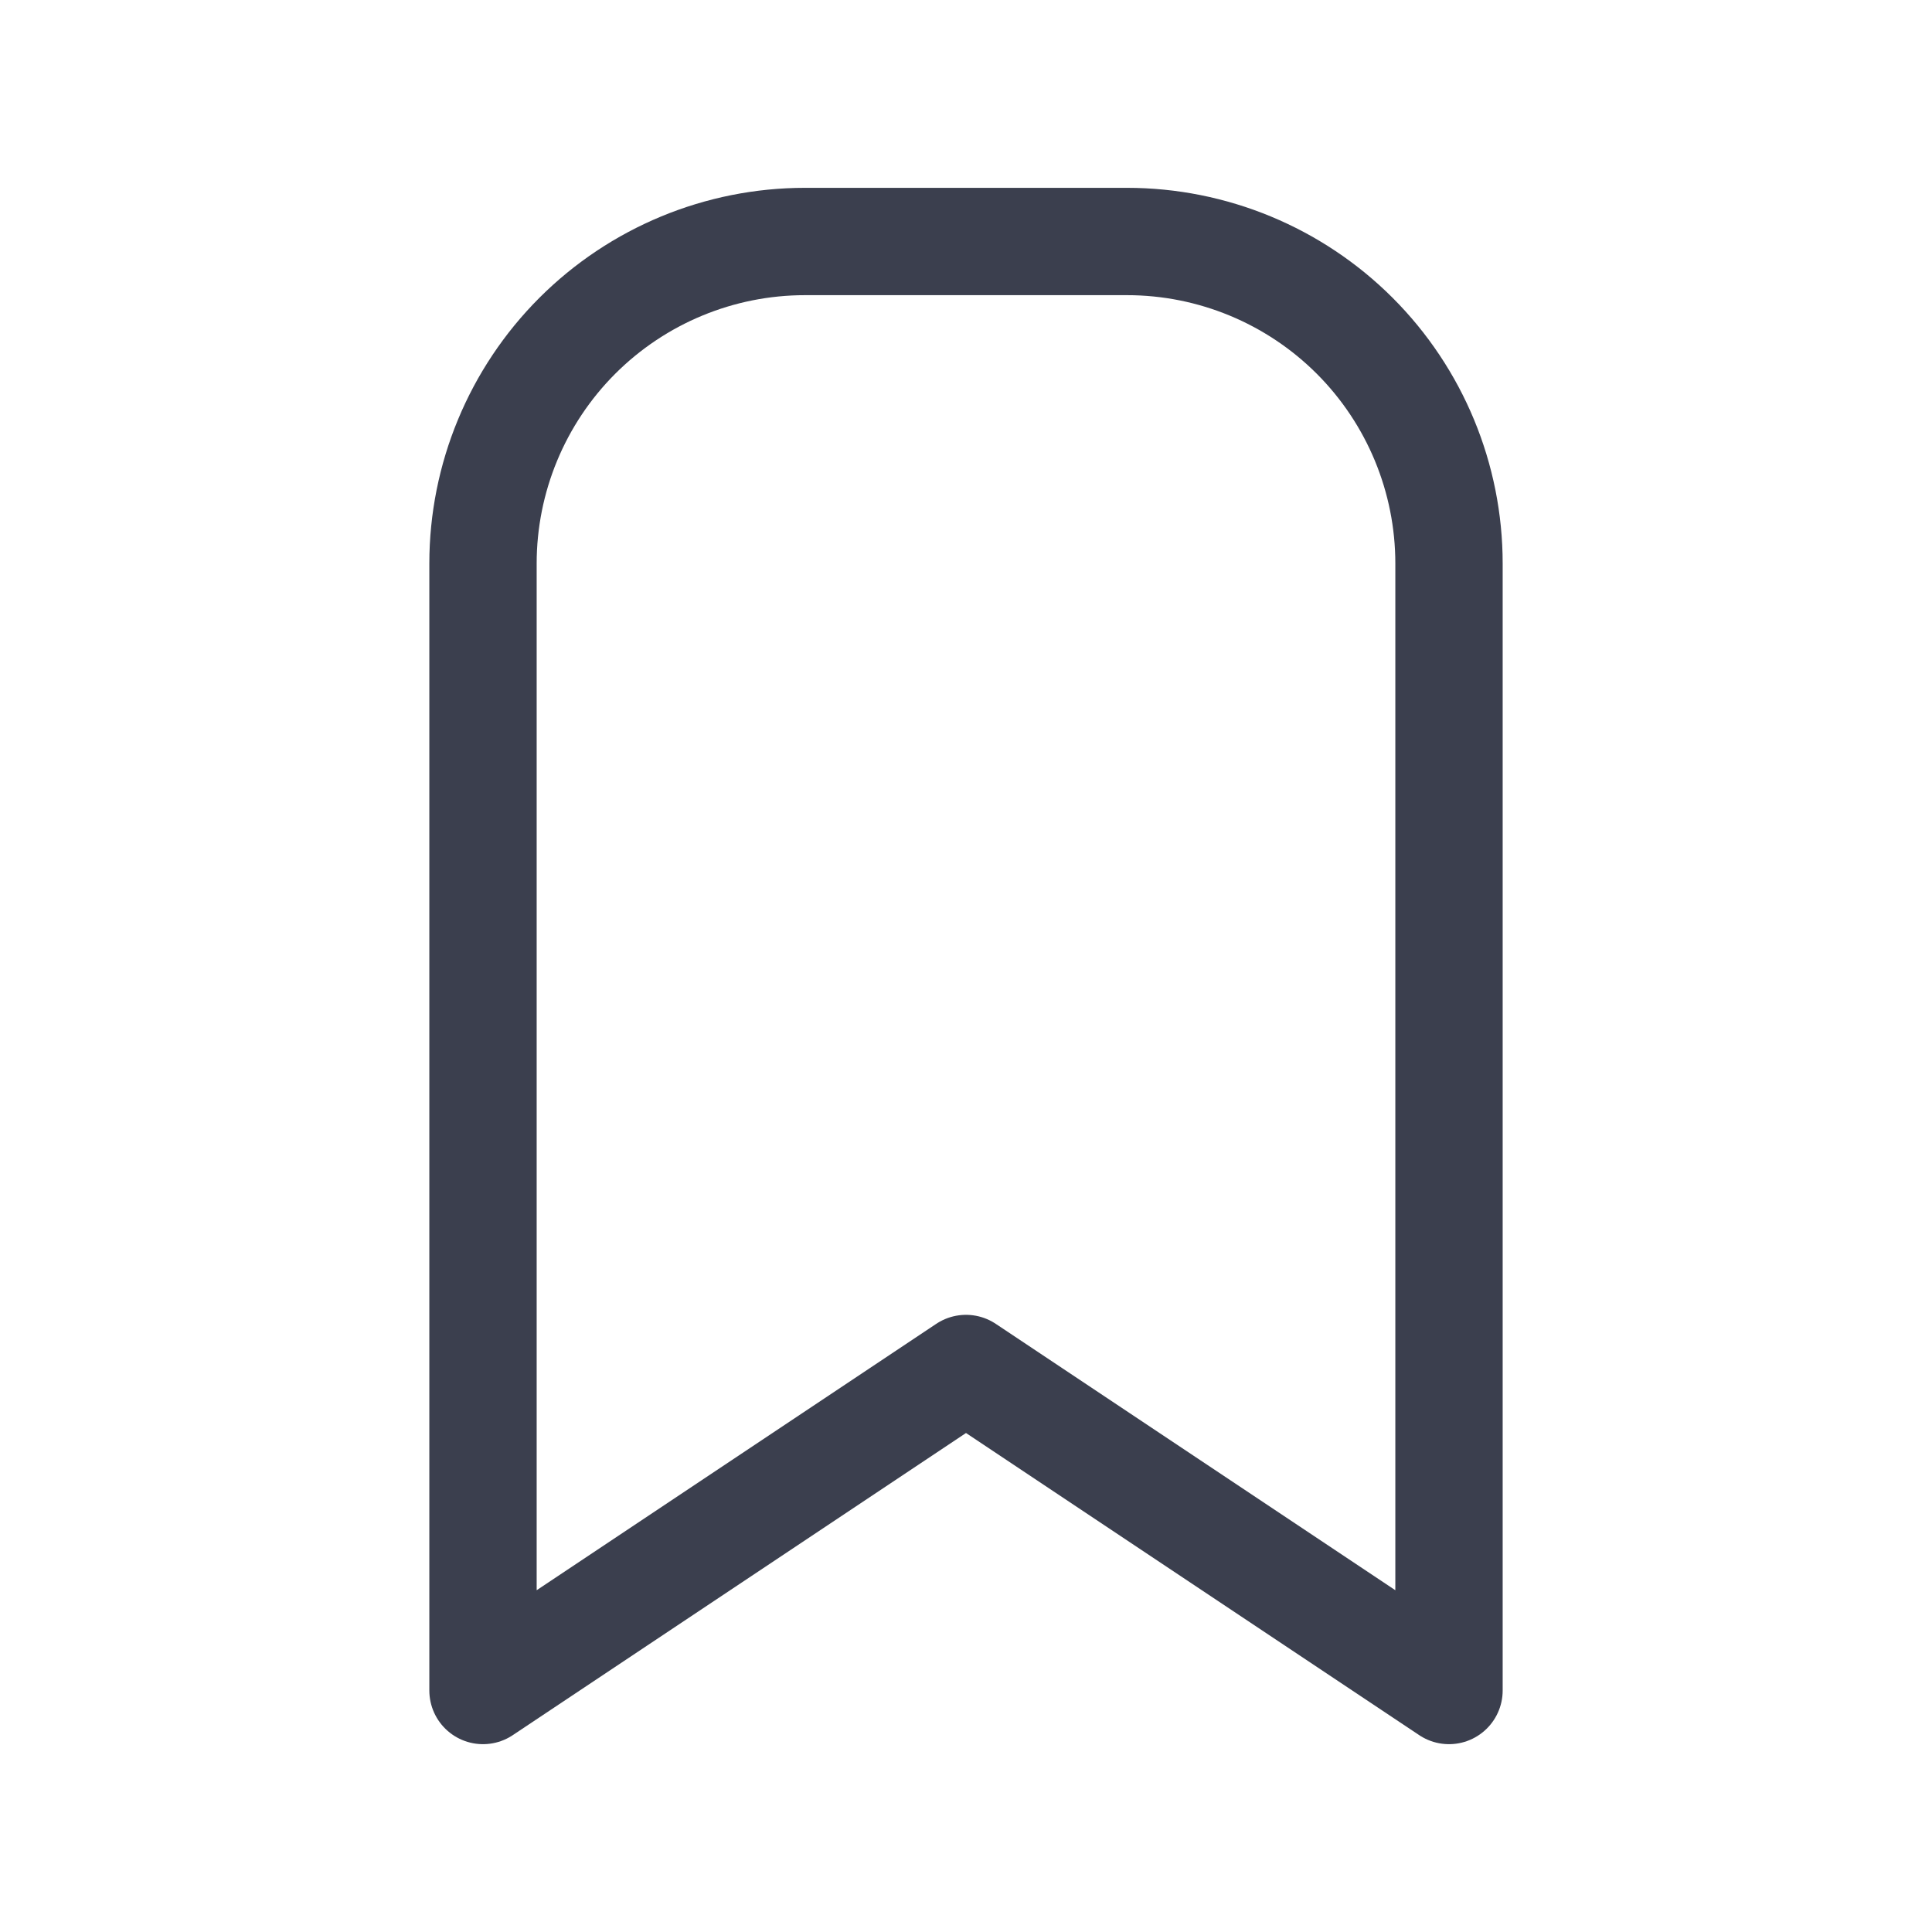
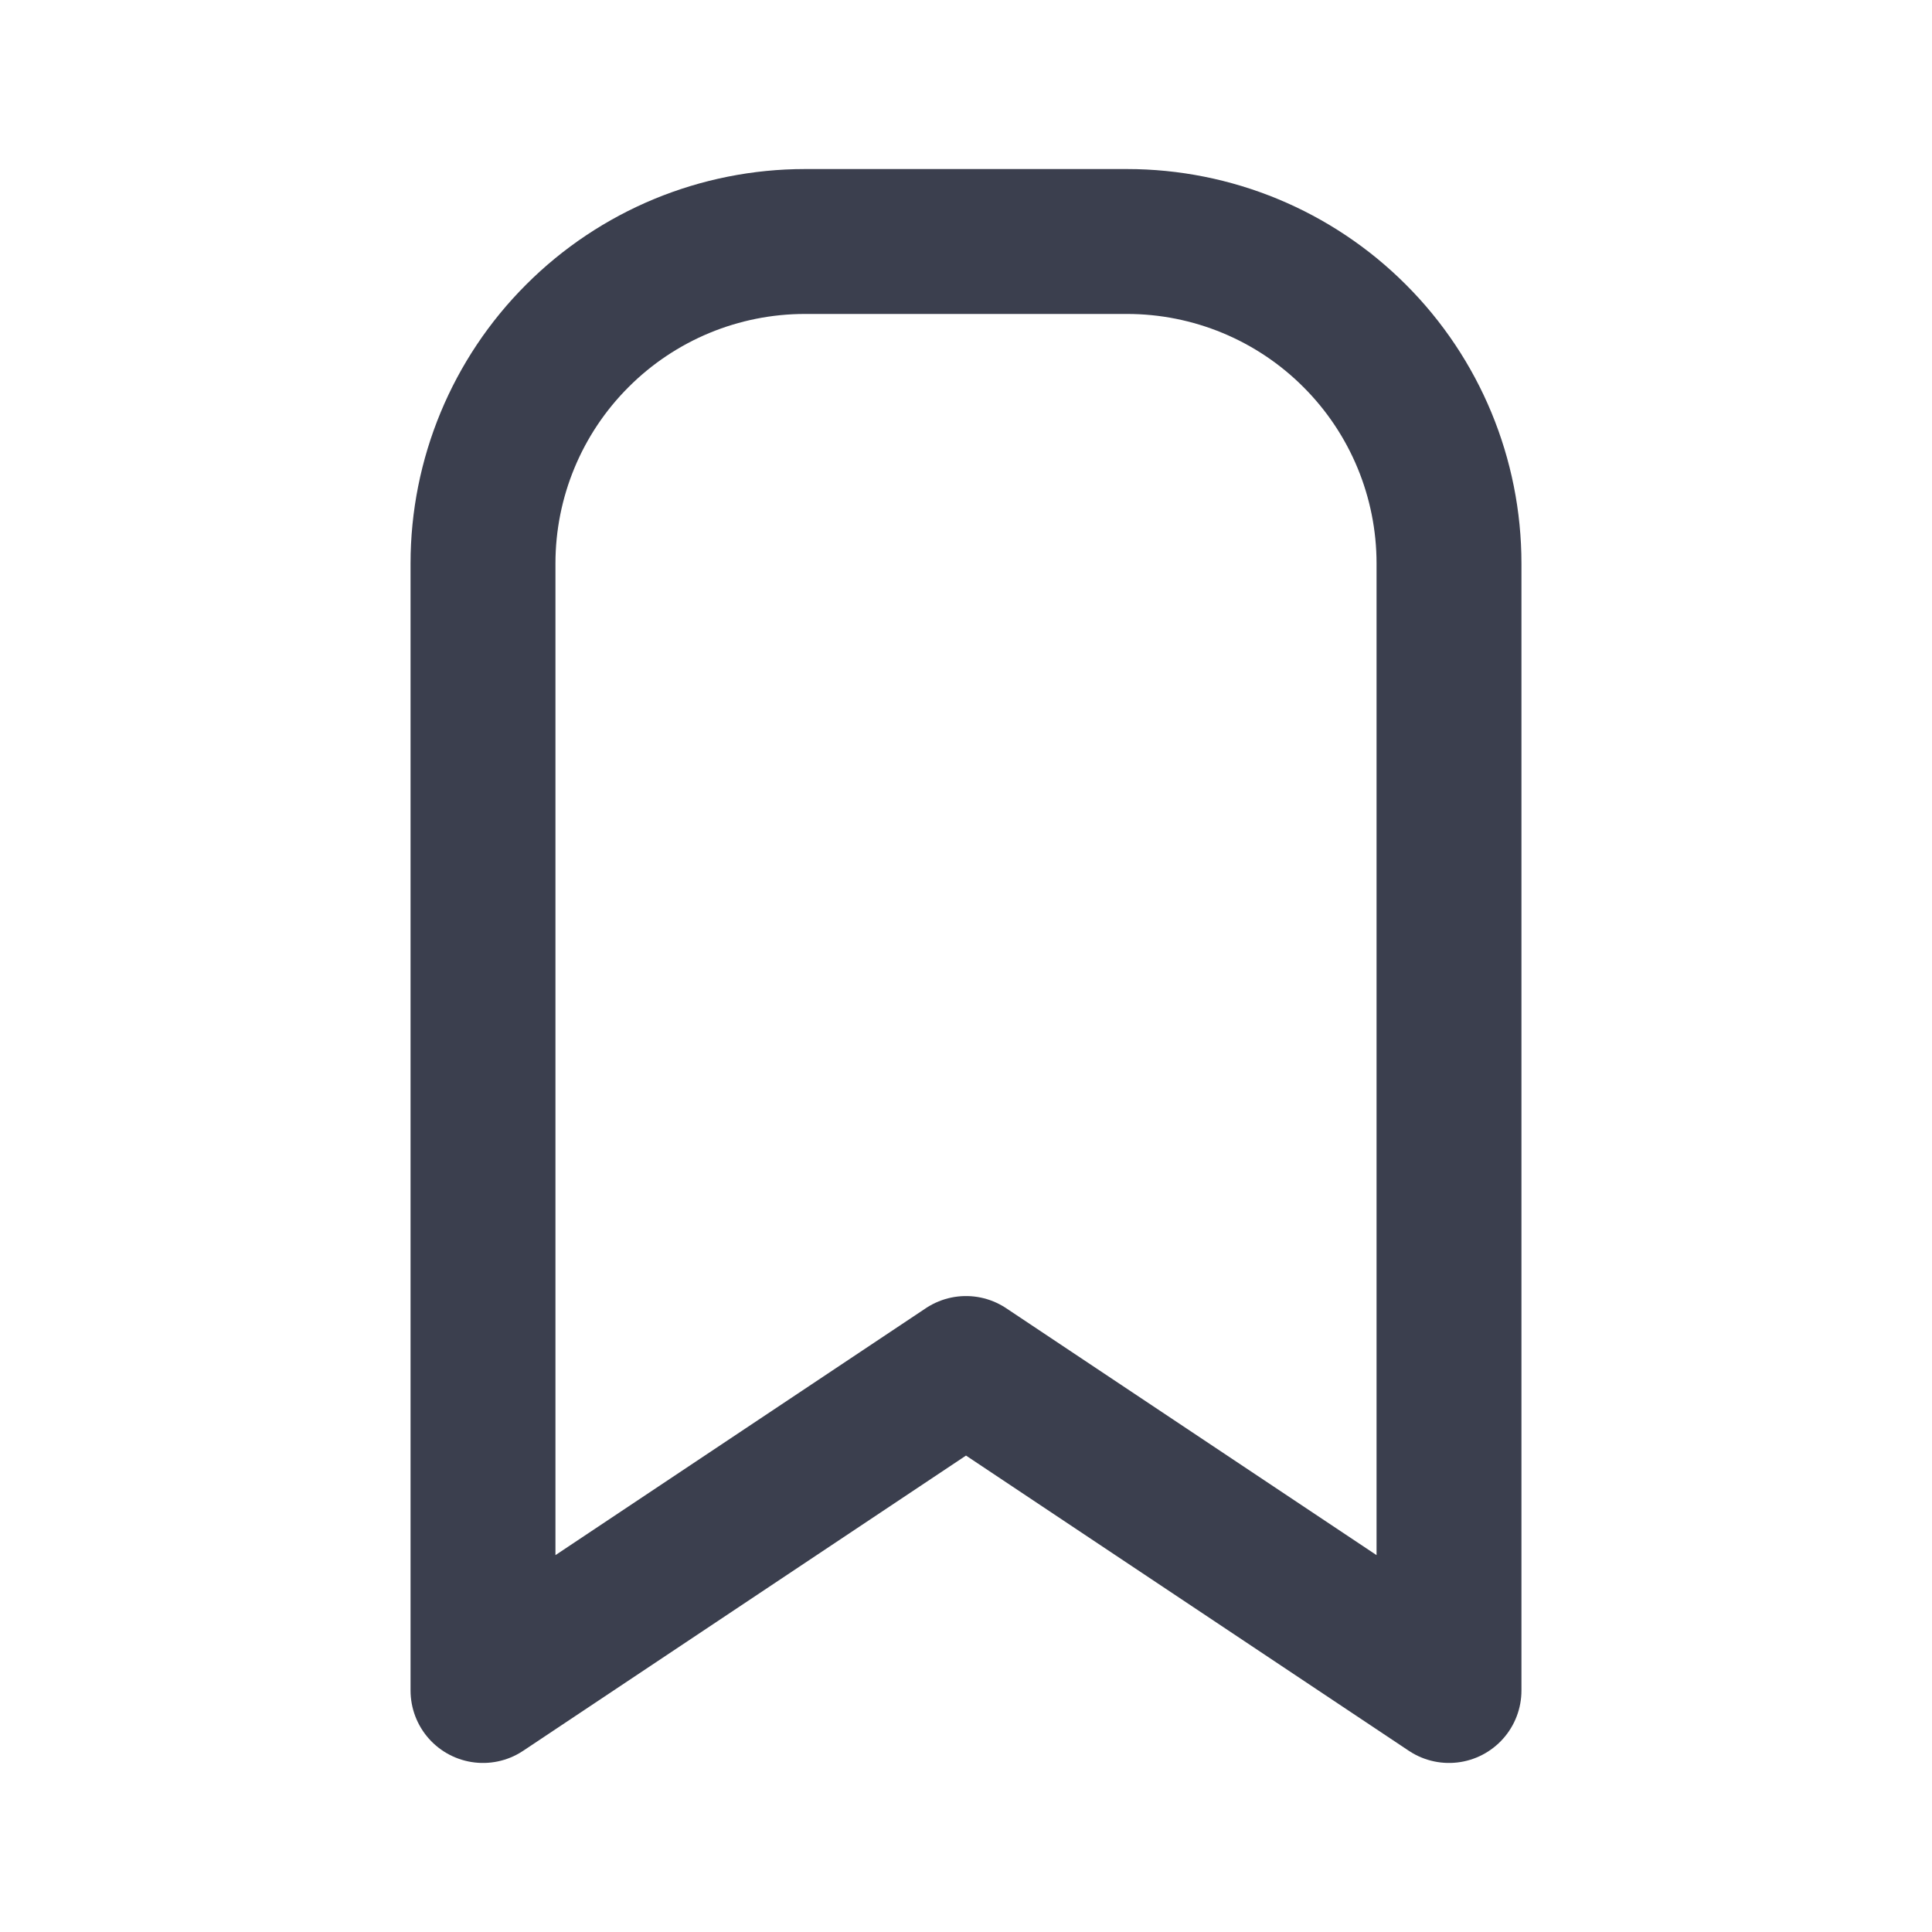
- <svg xmlns="http://www.w3.org/2000/svg" preserveAspectRatio="none" overflow="visible" style="display: block;" width="36" height="36" viewBox="0 0 36 36" fill="none">
+ <svg xmlns="http://www.w3.org/2000/svg" preserveAspectRatio="none" overflow="visible" style="display: block;" width="24" height="24" viewBox="0 0 24 24" fill="none">
  <g id="saved">
-     <path id="Vector" d="M27 10.5V31.5L18 25.5L9 31.5V10.5C9 8.909 9.632 7.383 10.757 6.257C11.883 5.132 13.409 4.5 15 4.5H21C22.591 4.5 24.117 5.132 25.243 6.257C26.368 7.383 27 8.909 27 10.5Z" stroke="#3B3F4E" stroke-width="2" stroke-linecap="round" stroke-linejoin="round" />
+     <path id="Vector" d="M18 7V21L12 17L6 21V7C6 5.939 6.421 4.922 7.172 4.172C7.922 3.421 8.939 3 10 3H14C15.061 3 16.078 3.421 16.828 4.172C17.579 4.922 18 5.939 18 7Z" stroke="#3B3F4E" stroke-width="1.8" stroke-linecap="round" stroke-linejoin="round" />
  </g>
</svg>
